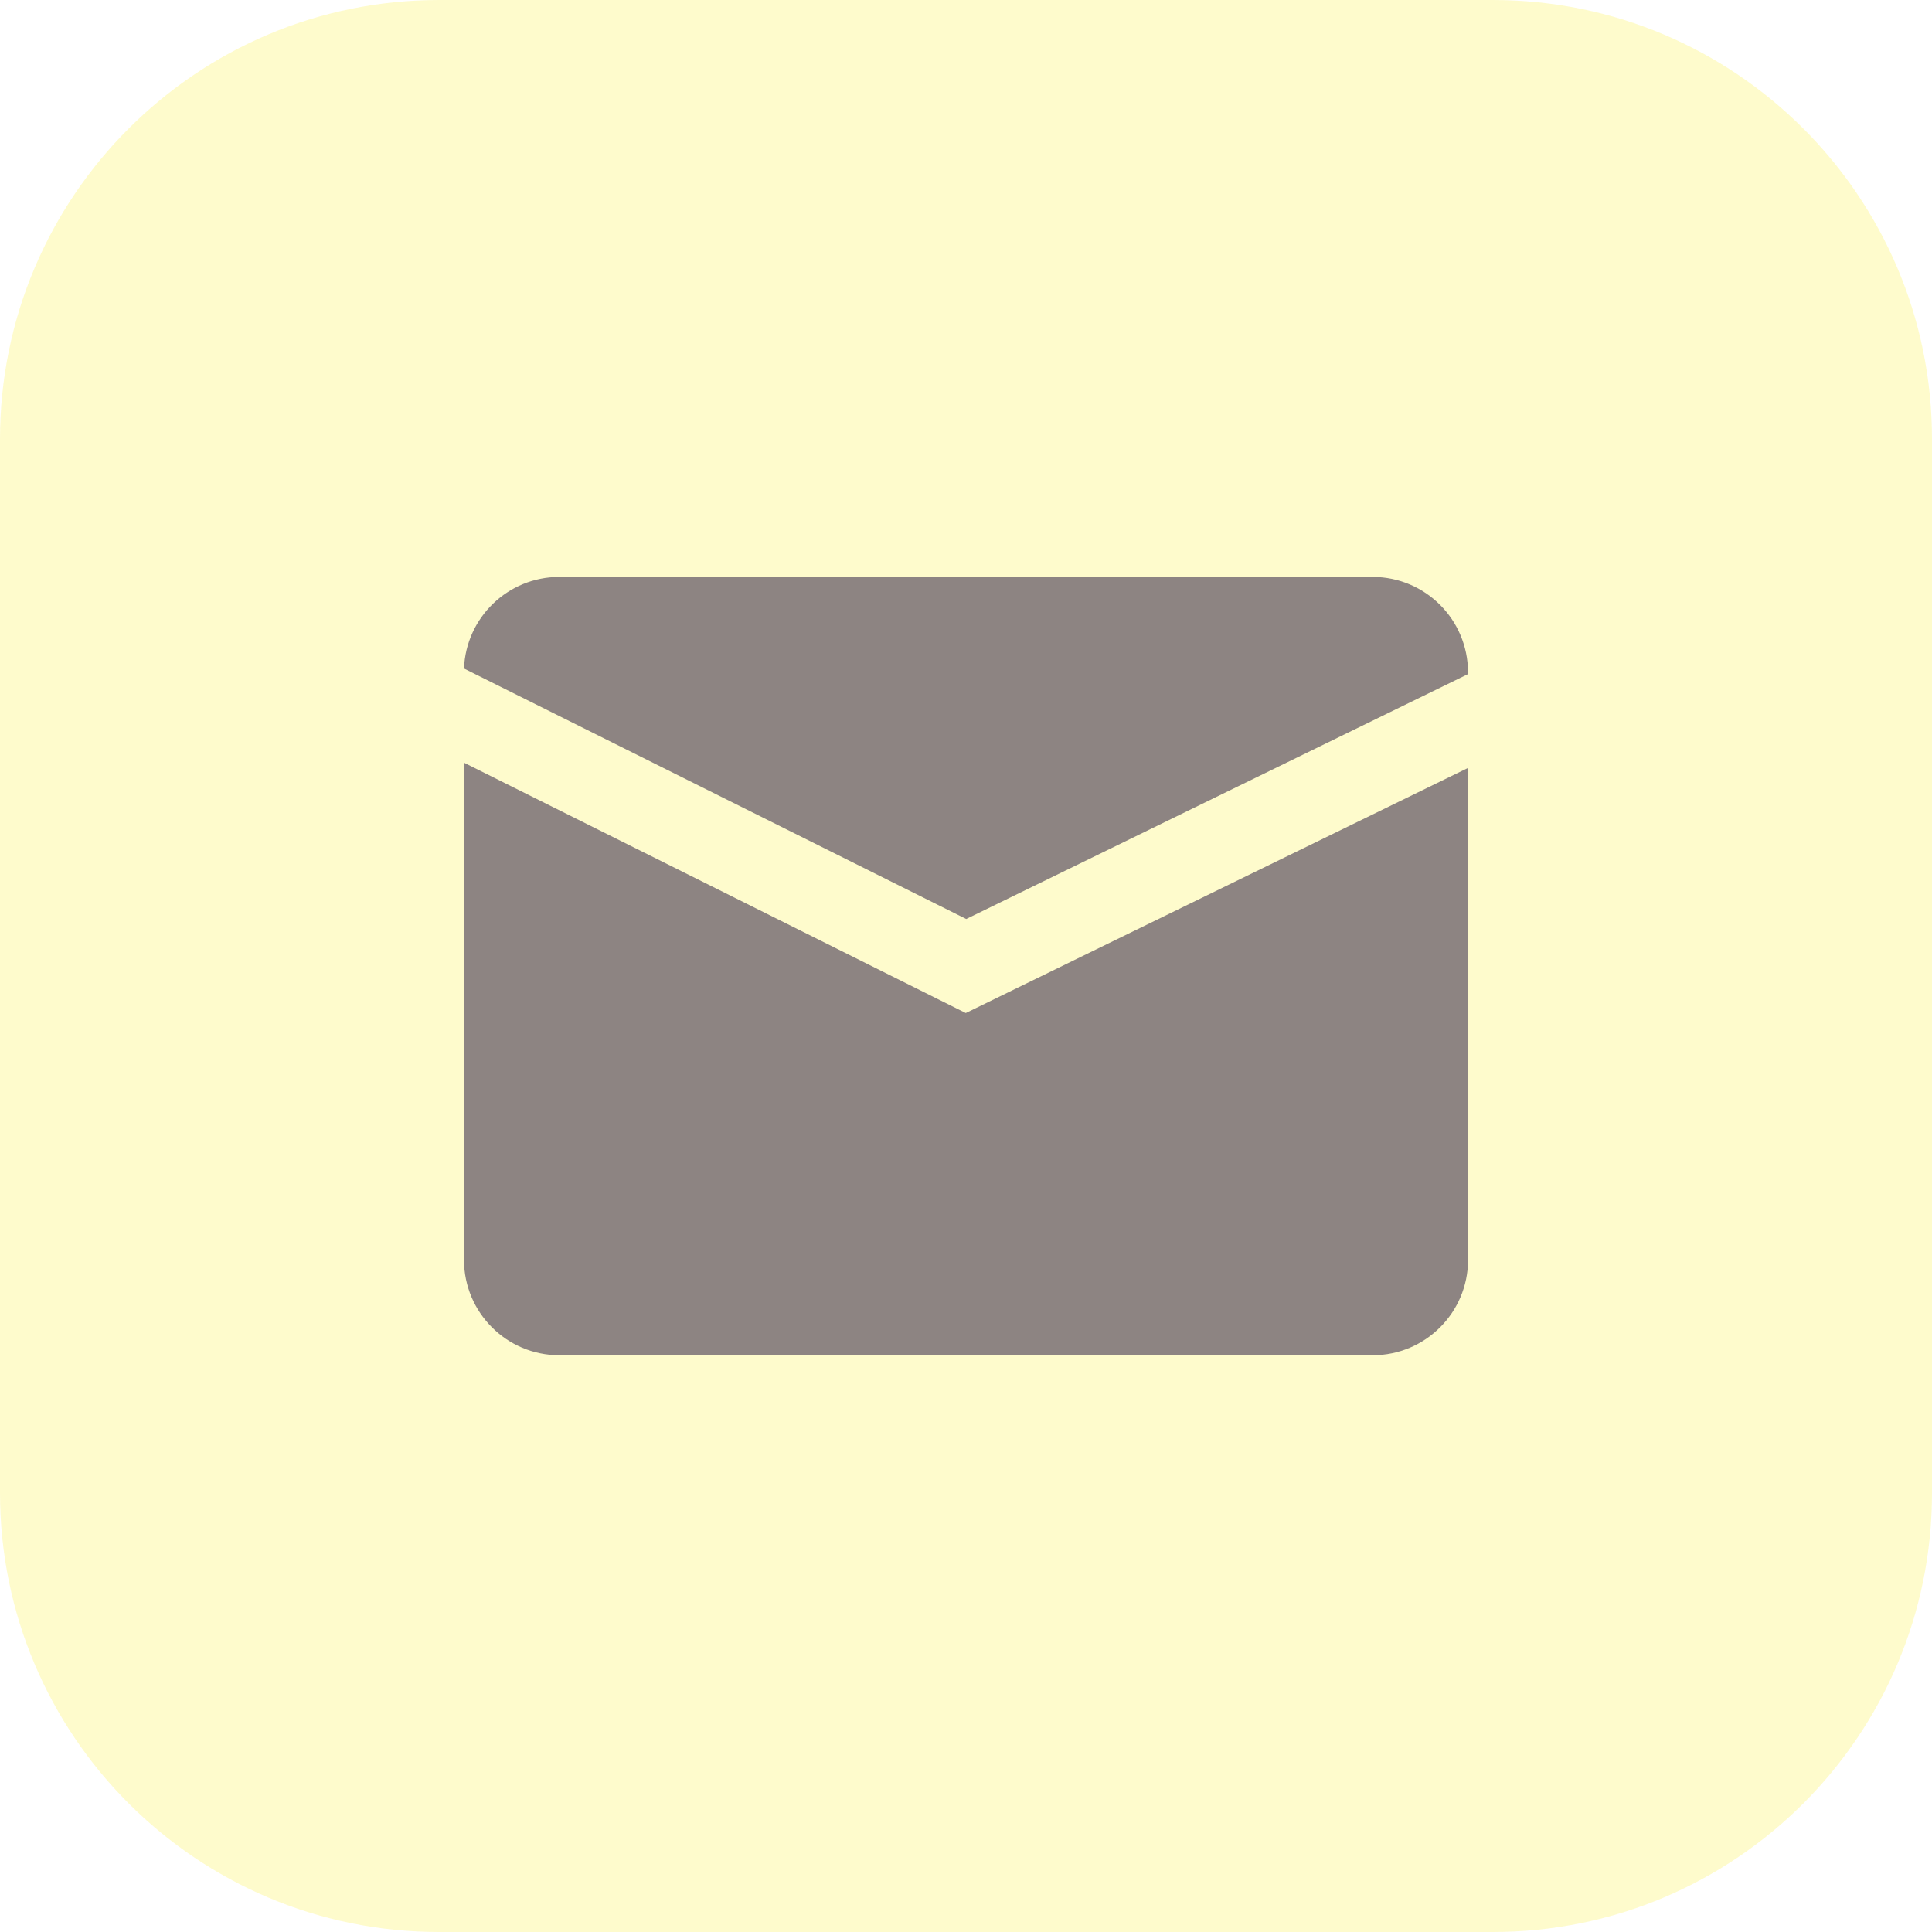
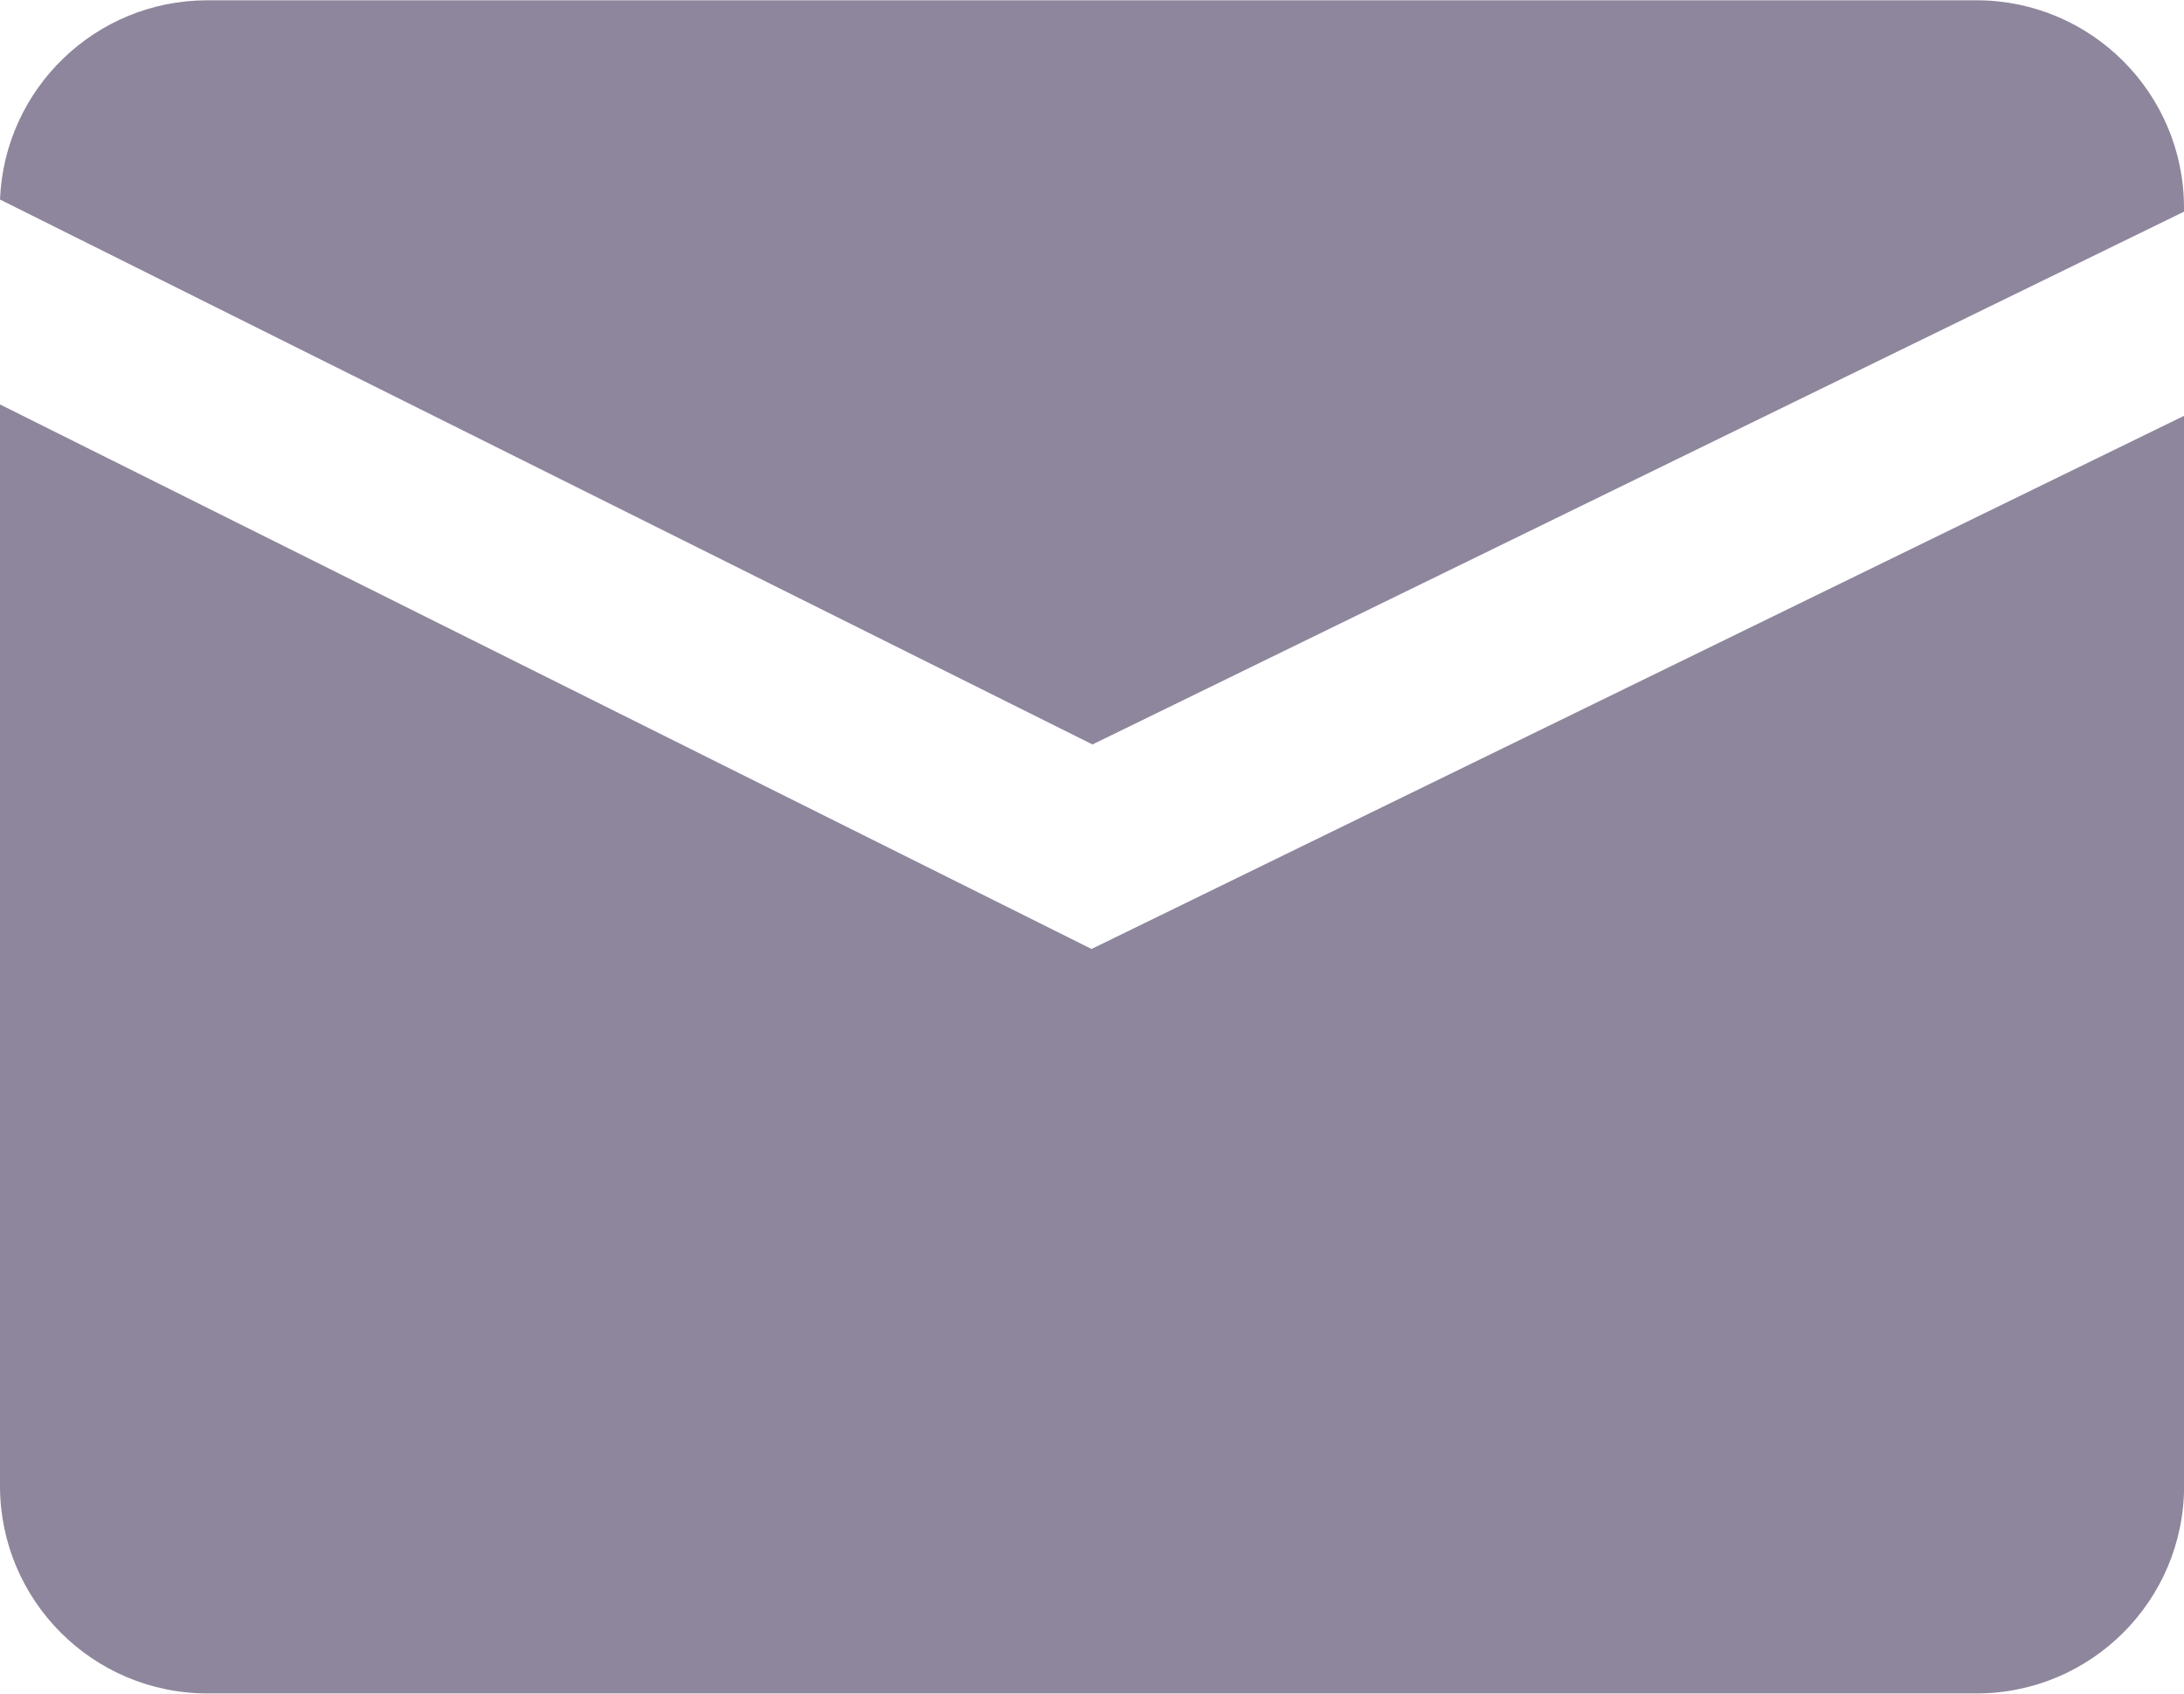
- <svg xmlns="http://www.w3.org/2000/svg" width="44" height="44" viewBox="0 0 44 44">
-   <g id="Group_35938" data-name="Group 35938" transform="translate(-273 -319)">
-     <rect id="Rectangle_17181" data-name="Rectangle 17181" width="44" height="44" rx="10" transform="translate(273 319)" fill="rgba(253,237,0,0.2)" />
-     <g id="Layer_2" data-name="Layer 2" transform="translate(45.567 79.806)">
-       <g id="_01.mail" data-name="01.mail">
-         <g id="Group_35939" data-name="Group 35939" transform="translate(117 101)">
-           <path id="Path_34784" data-name="Path 34784" d="M132.428,207.021,121,201.32v11.328a2.173,2.173,0,0,0,2.167,2.167H141.7a2.173,2.173,0,0,0,2.167-2.167V201.439Z" transform="translate(0 -45.756)" fill="#8d8482" />
-           <path id="Path_34785" data-name="Path 34785" d="M132.438,159.124l11.428-5.578V153.5a2.173,2.173,0,0,0-2.167-2.167H123.167A2.173,2.173,0,0,0,121,153.419Z" fill="#8d8482" />
-         </g>
+ <svg xmlns="http://www.w3.org/2000/svg" width="22.866" height="17.729" viewBox="0 0 22.866 17.729">
+   <g id="Layer_2" data-name="Layer 2" transform="translate(-238 -252.33)">
+     <g id="_01.mail" data-name="01.mail">
+       <g id="Group_35939" data-name="Group 35939" transform="translate(117 101)">
+         <path id="Path_34784" data-name="Path 34784" d="M132.428,207.021,121,201.32v11.328a2.173,2.173,0,0,0,2.167,2.167H141.7a2.173,2.173,0,0,0,2.167-2.167V201.439Z" transform="translate(0 -45.756)" fill="#8e869c" />
+         <path id="Path_34785" data-name="Path 34785" d="M132.438,159.124l11.428-5.578V153.5a2.173,2.173,0,0,0-2.167-2.167H123.167A2.173,2.173,0,0,0,121,153.419Z" fill="#8e869c" />
      </g>
    </g>
  </g>
</svg>
